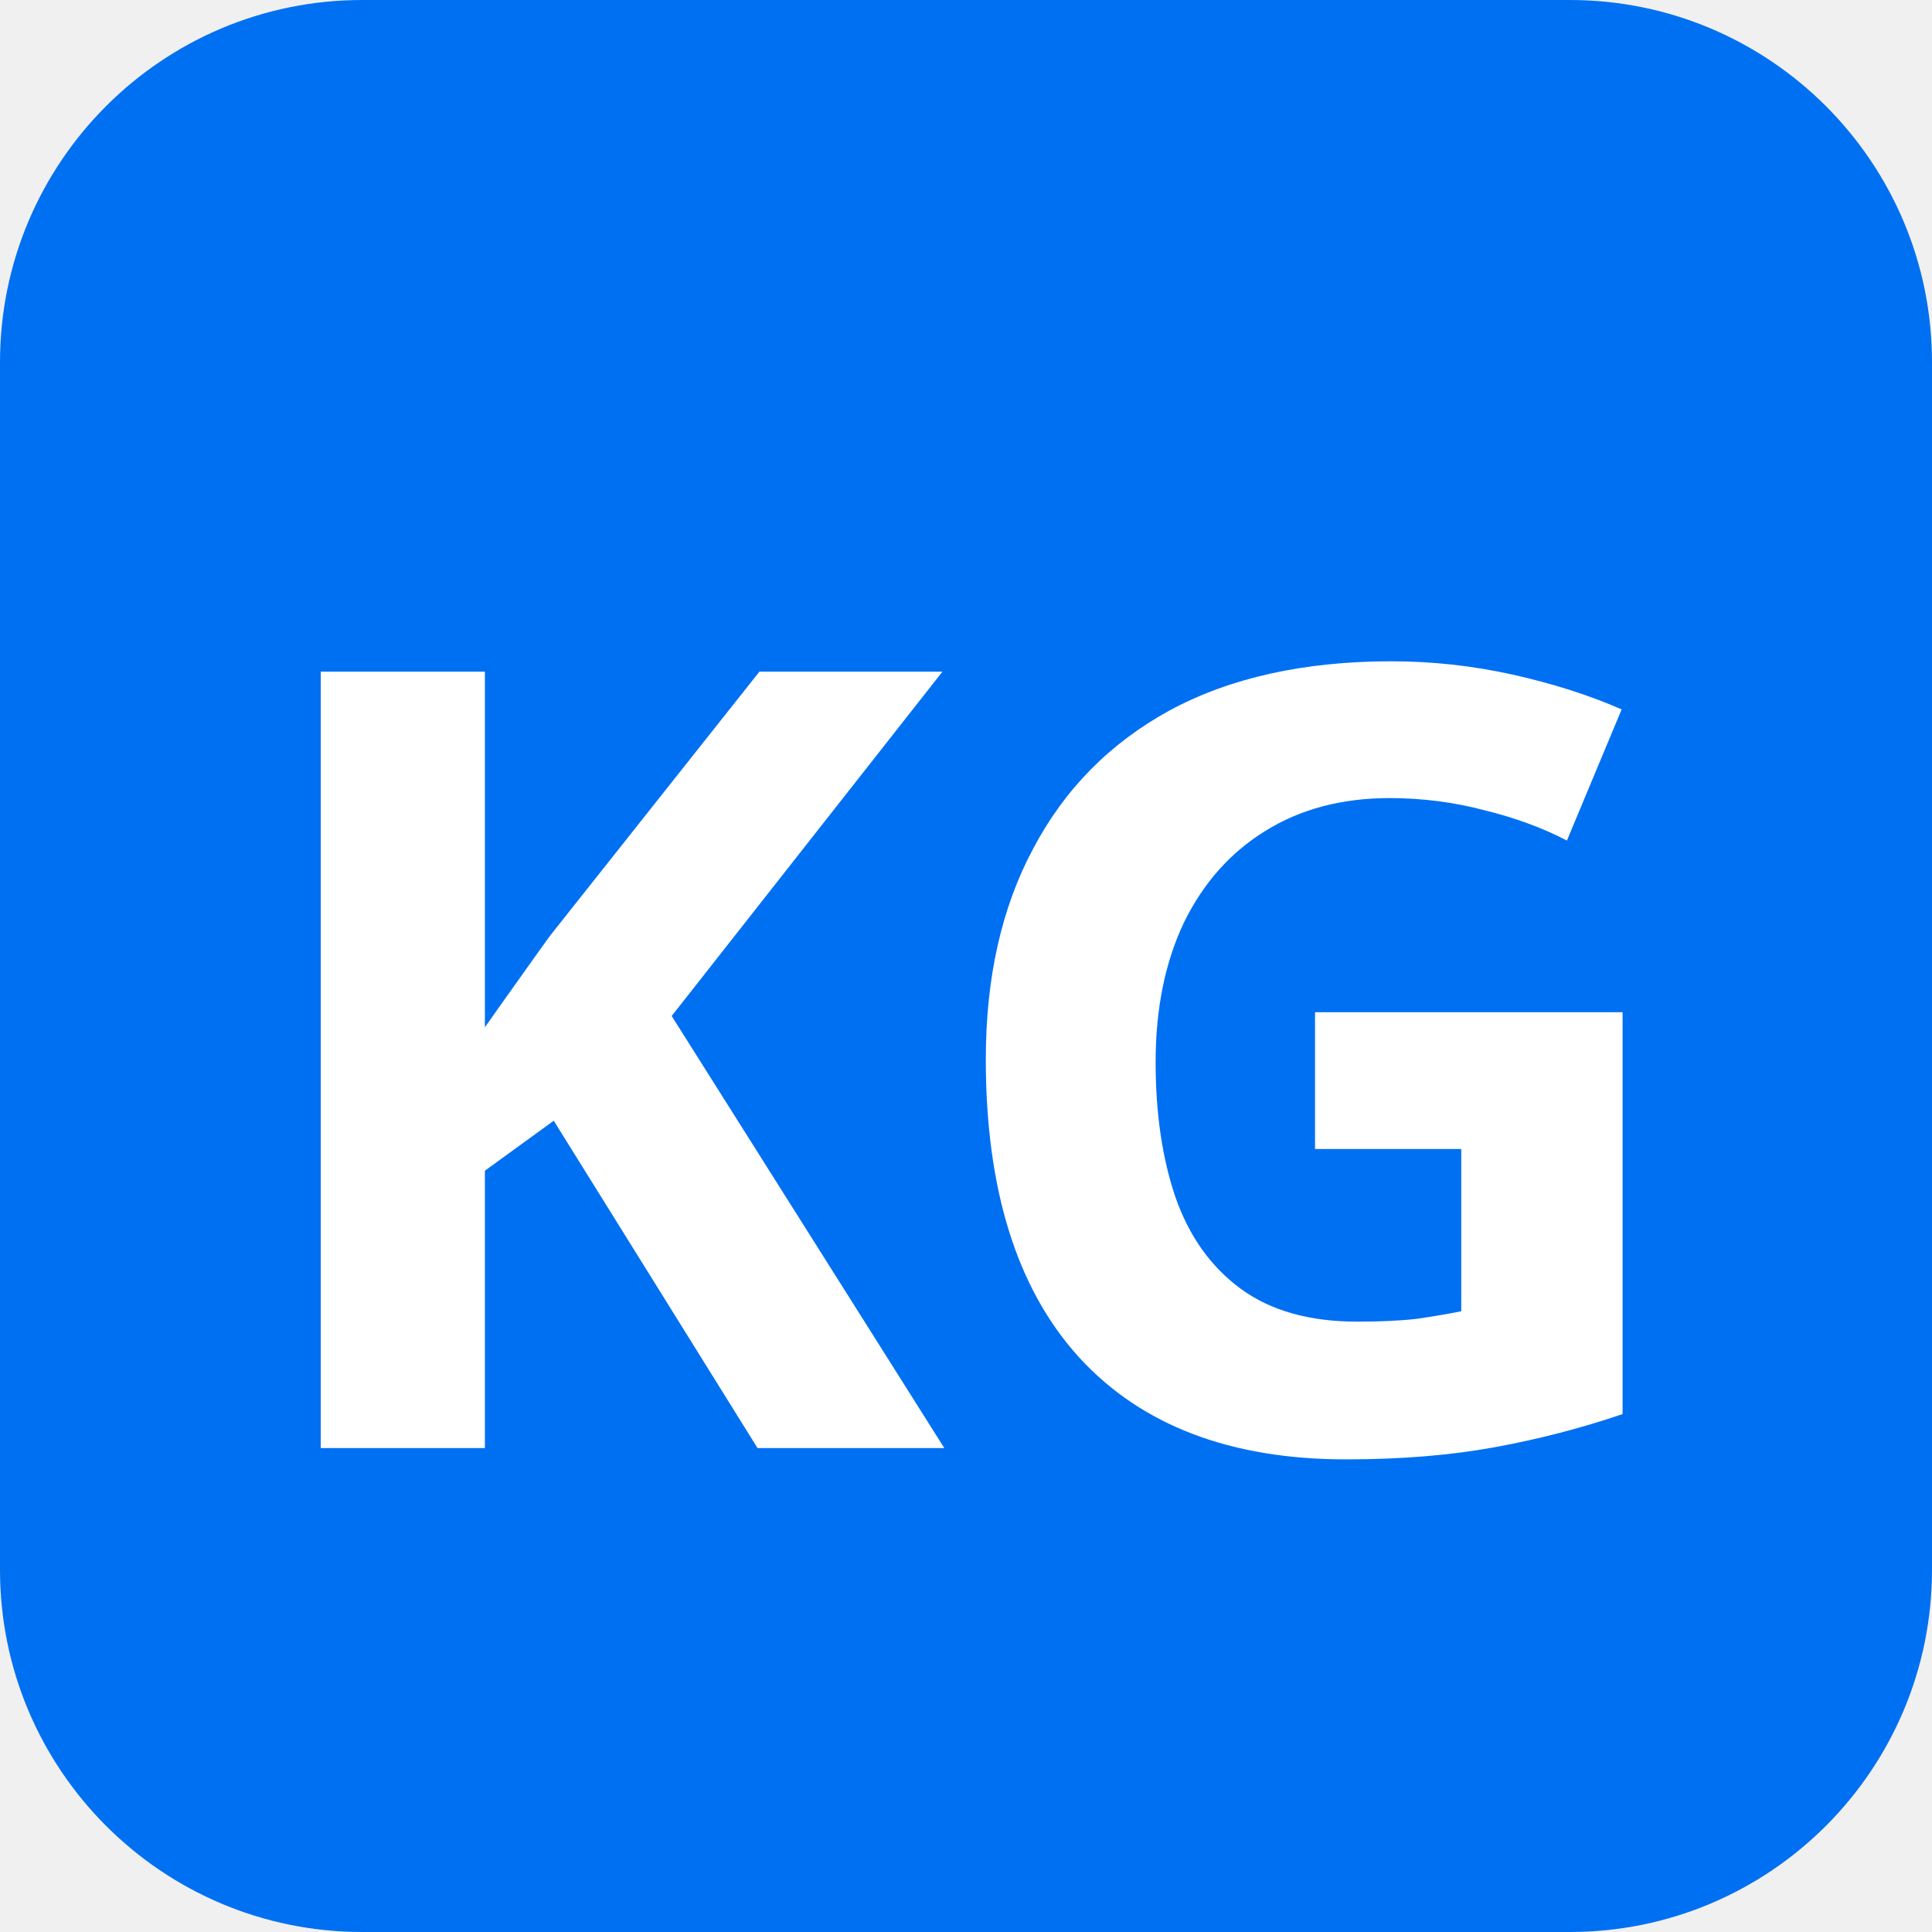
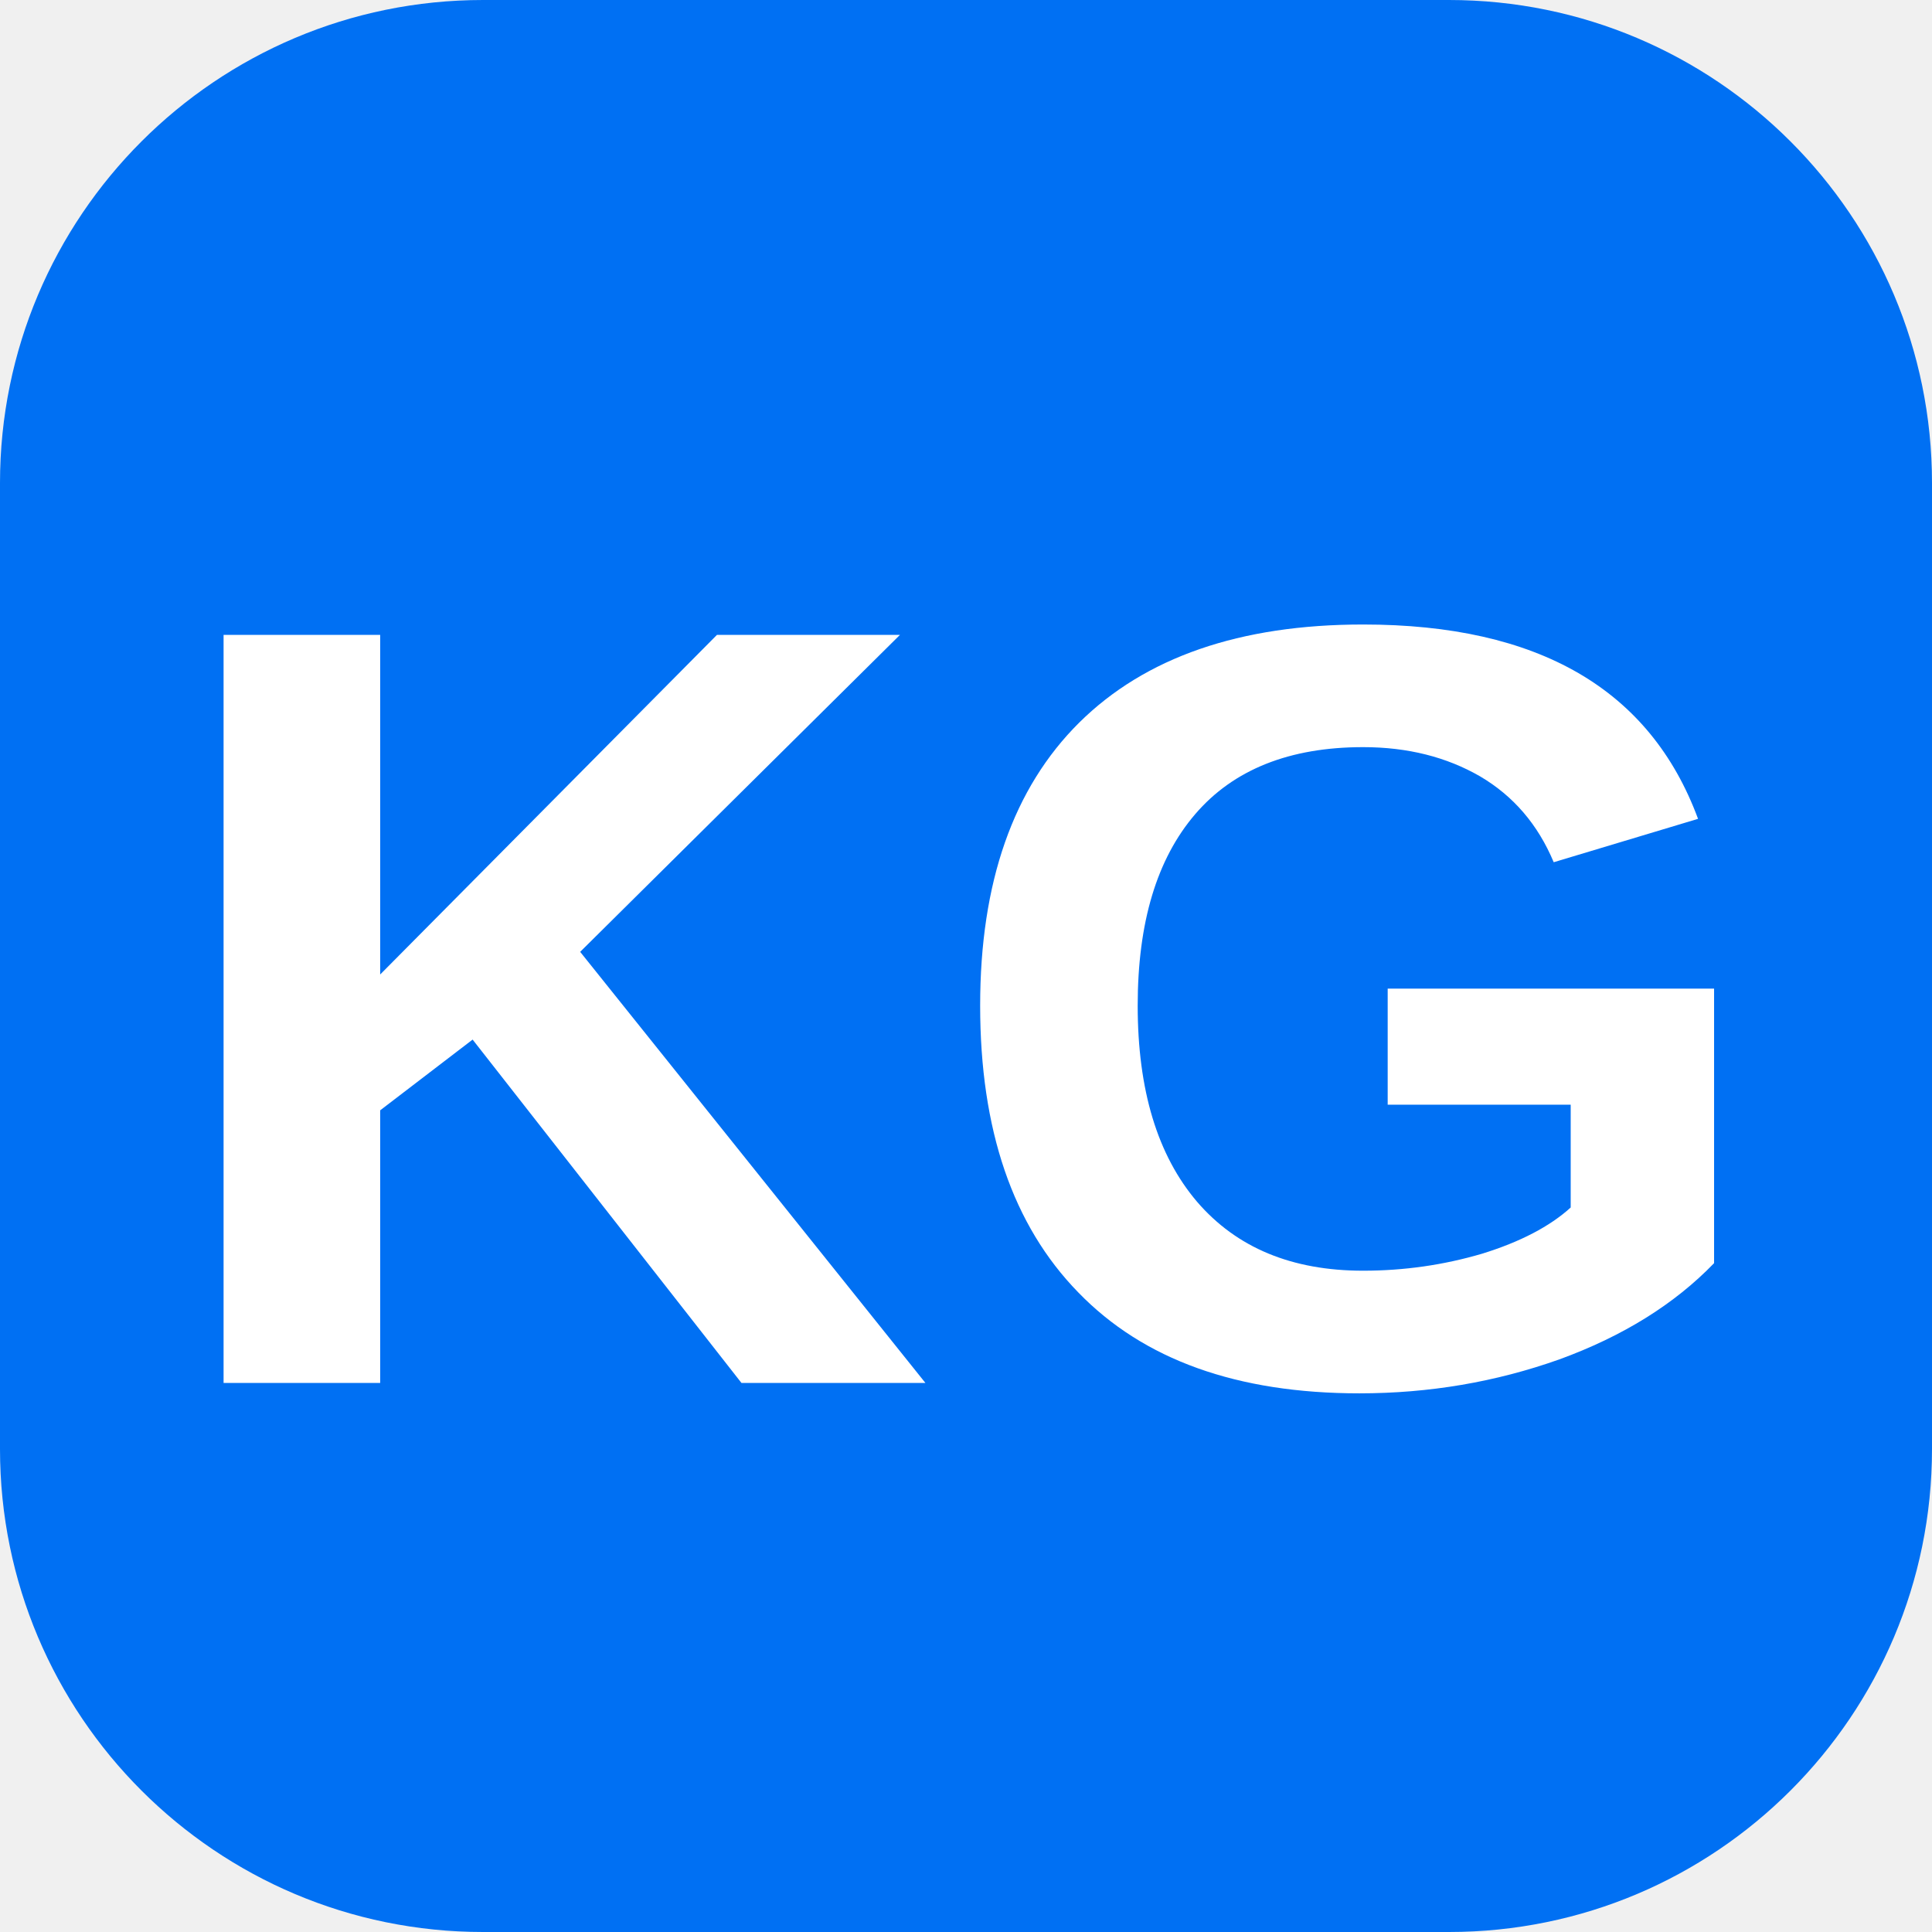
<svg xmlns="http://www.w3.org/2000/svg" width="32" height="32" viewBox="0 0 32 32" fill="none">
-   <rect width="32" height="32" rx="6" fill="#0070F3" />
-   <text x="16" y="17" dominant-baseline="central" text-anchor="middle" font-family="sans-serif" font-weight="900" font-size="18" fill="white">KG</text>
+   <rect width="32" height="32" rx="8" fill="#0070F3" />
+   <text x="50%" y="50%" dy=".1em" dominant-baseline="middle" text-anchor="middle" font-family="Arial, sans-serif" font-weight="900" font-size="18" fill="white">KG</text>
</svg>
